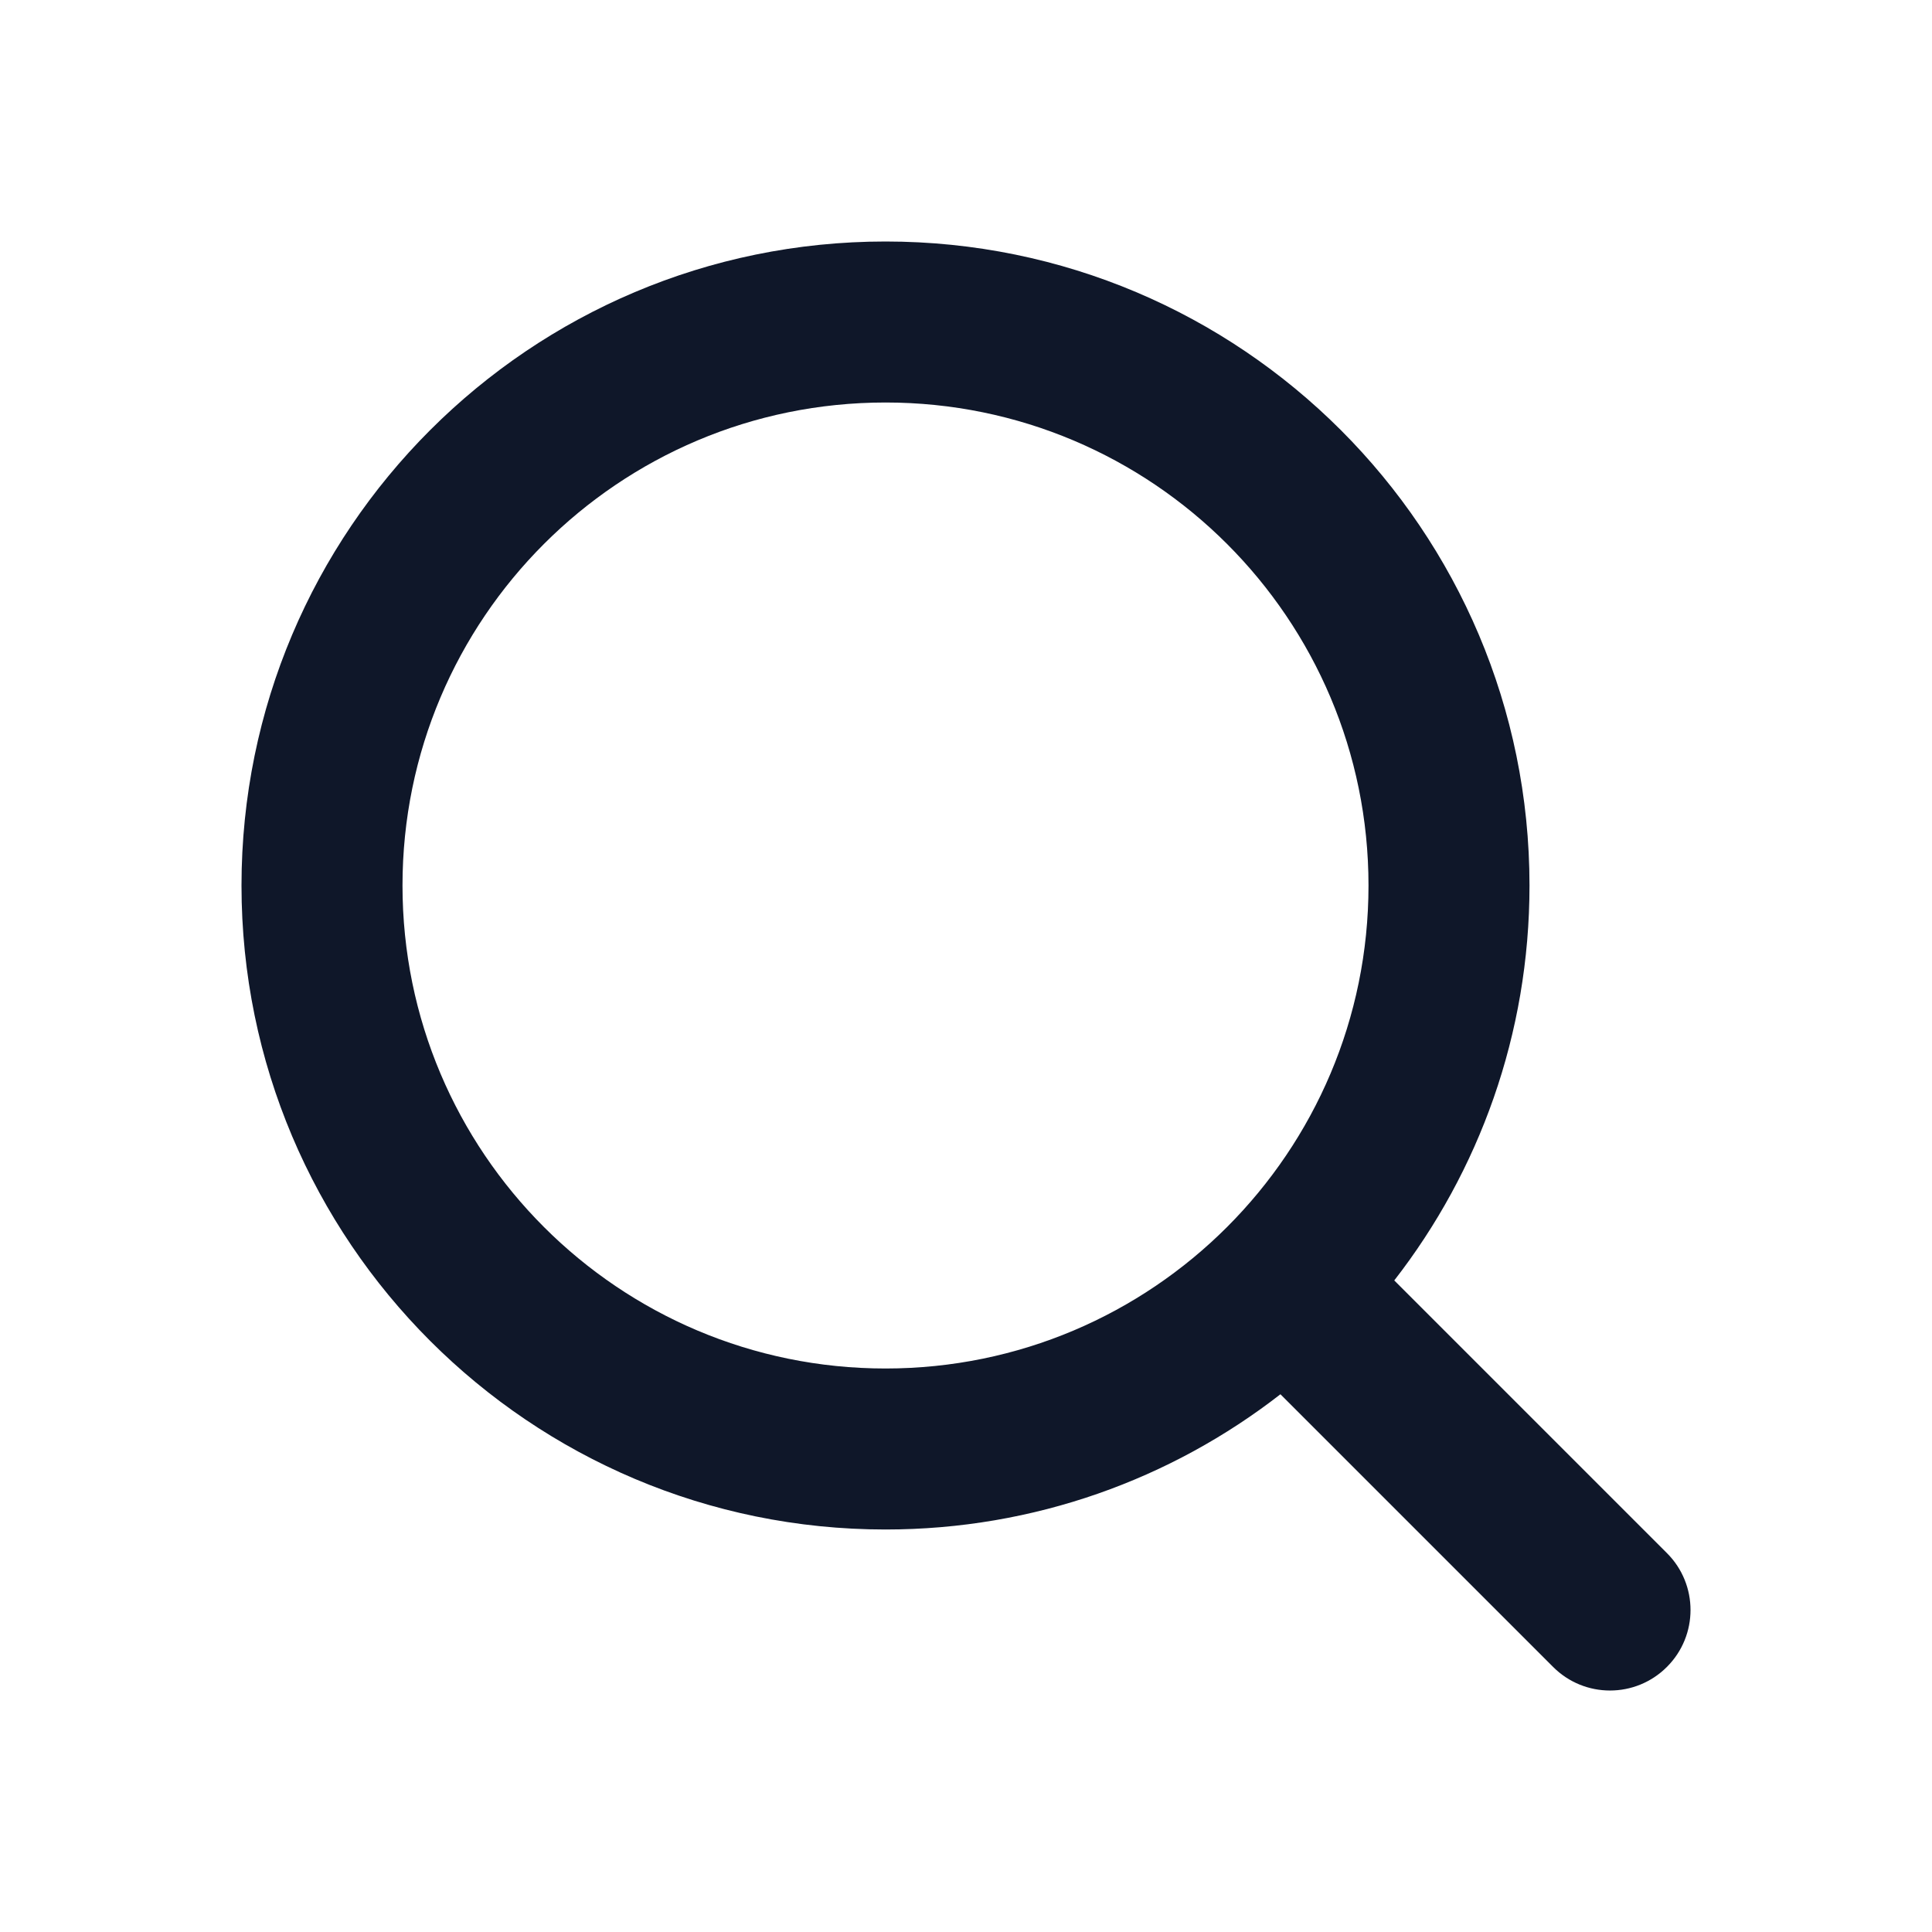
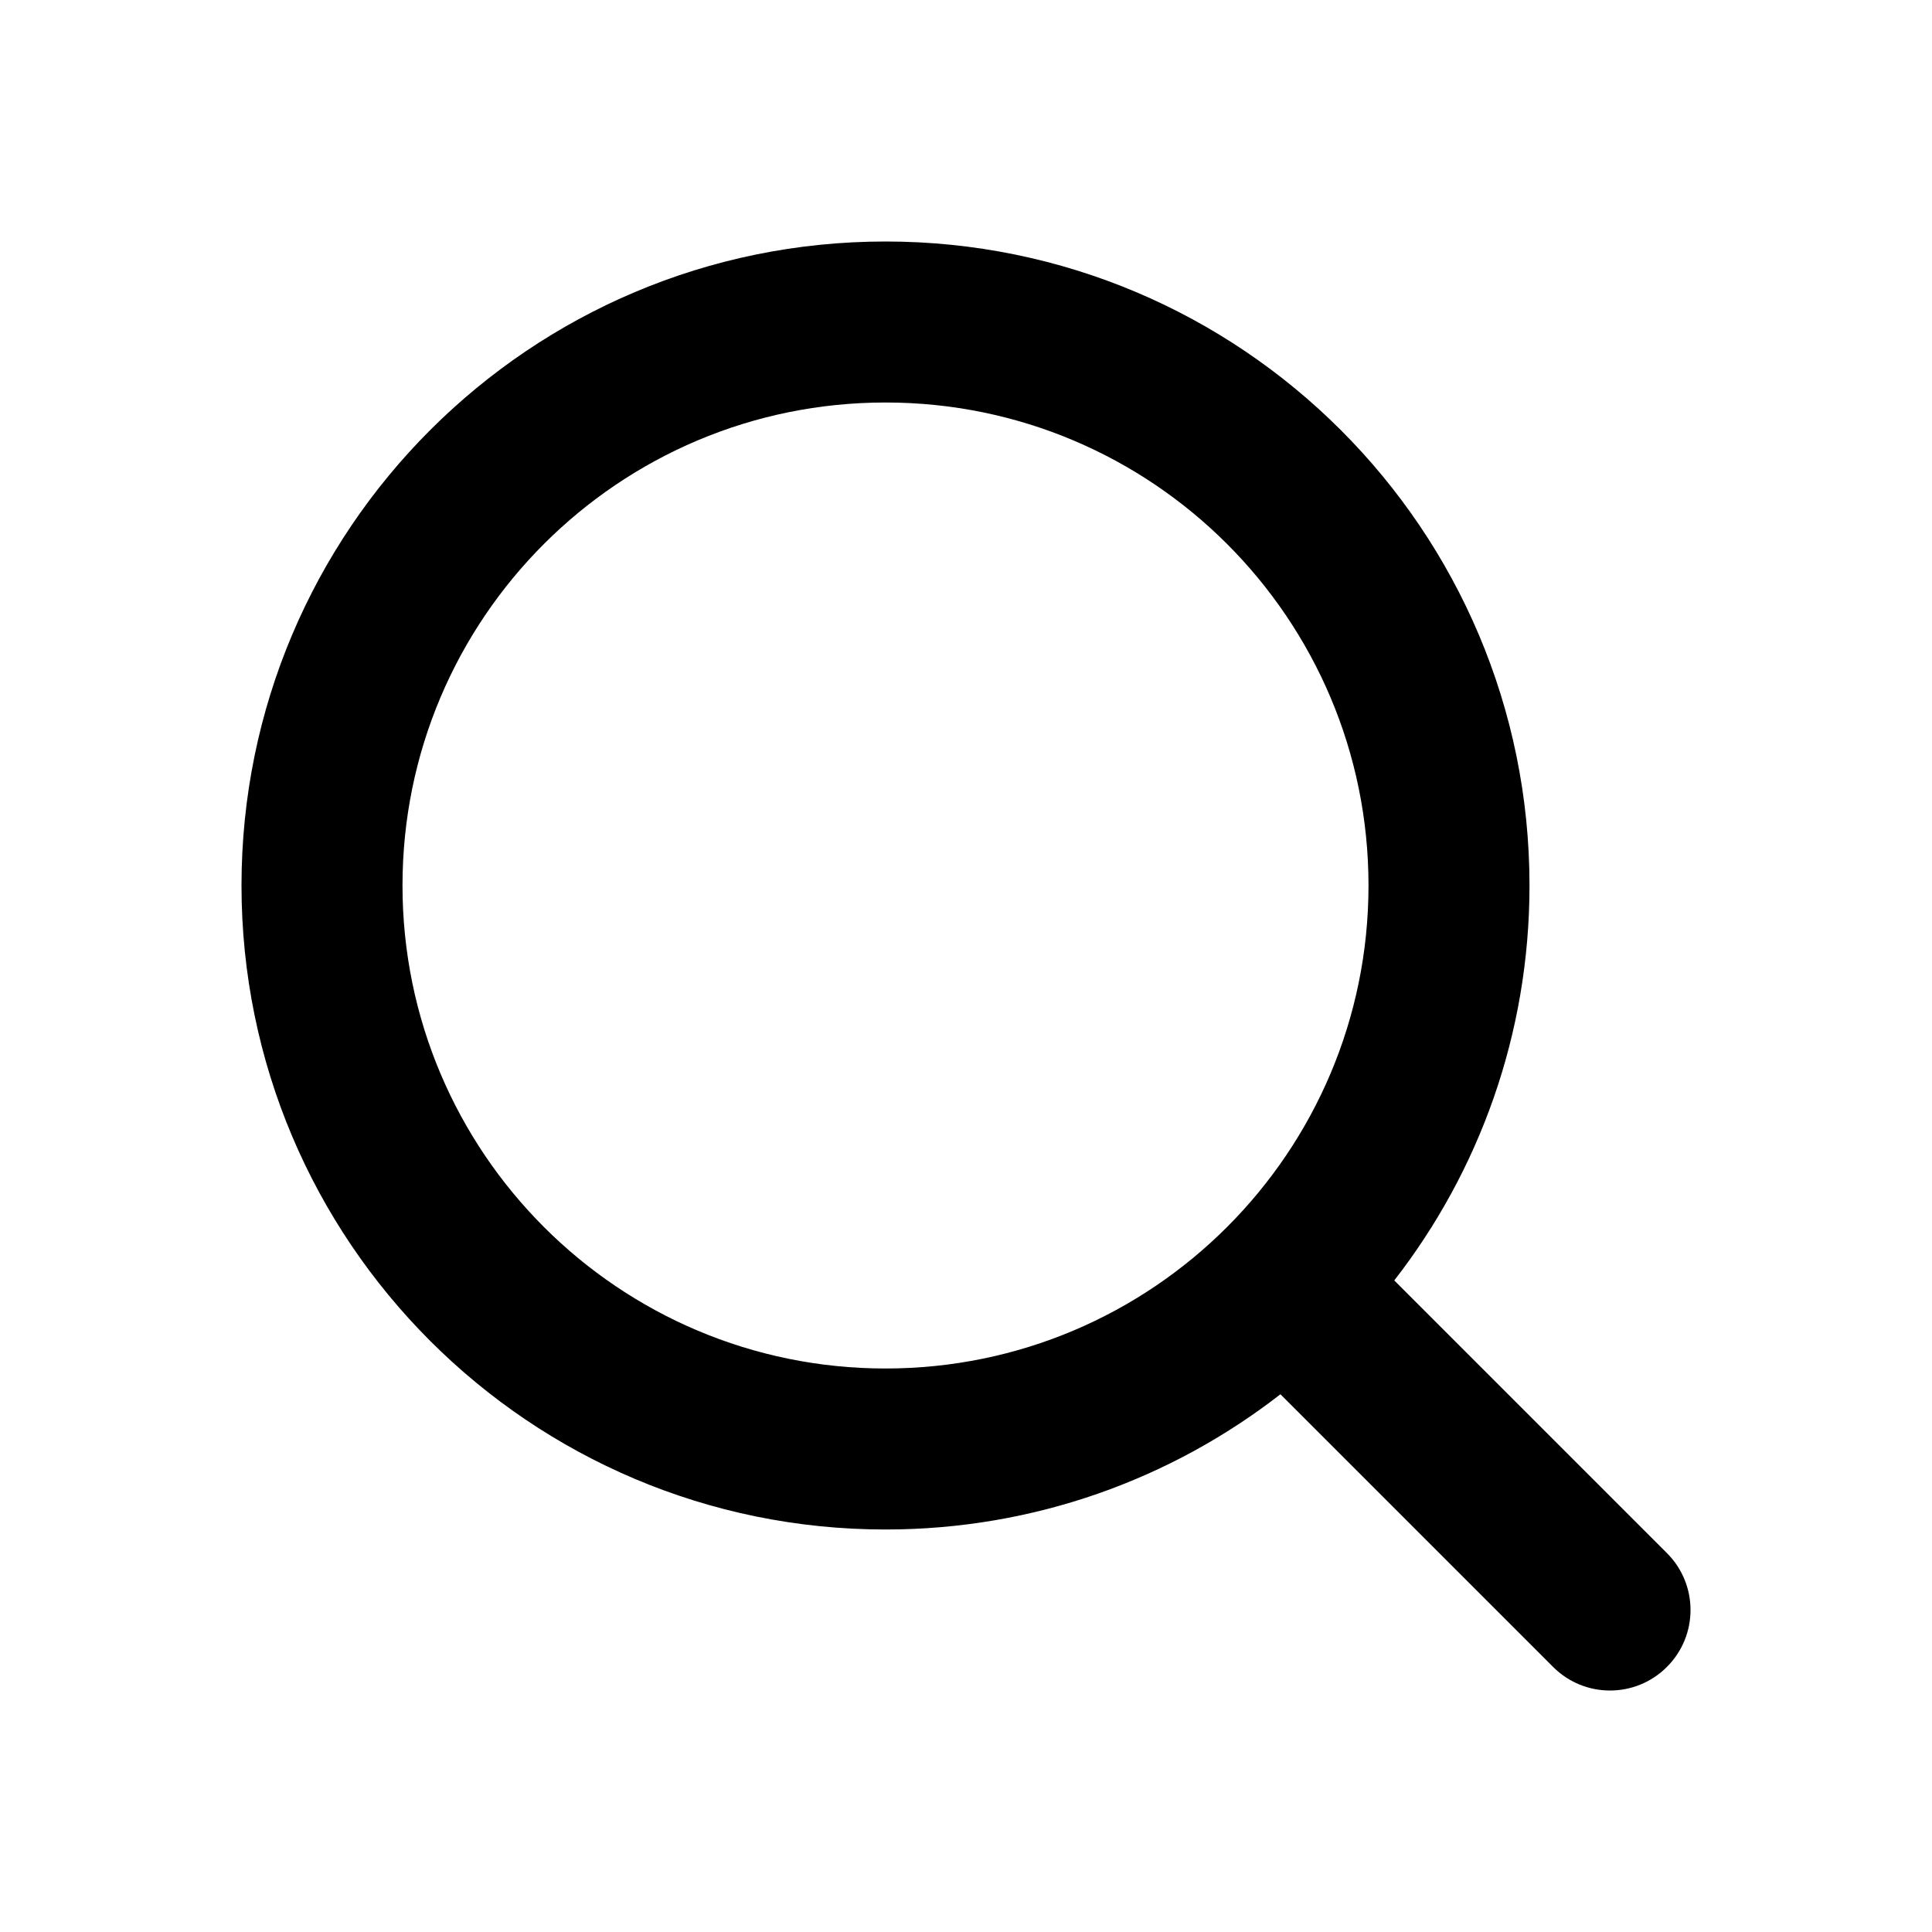
<svg xmlns="http://www.w3.org/2000/svg" width="800px" height="800px" viewBox="0 0 24 24" fill="none">
-   <path fill-rule="evenodd" clip-rule="evenodd" d="M11 5C7.686 5 5 7.686 5 11C5 14.314 7.686 17 11 17C14.314 17 17 14.314 17 11C17 7.686 14.314 5 11 5ZM3 11C3 6.582 6.582 3 11 3C15.418 3 19 6.582 19 11C19 12.849 18.373 14.551 17.32 15.906L20.707 19.293C21.098 19.683 21.098 20.317 20.707 20.707C20.317 21.098 19.683 21.098 19.293 20.707L15.906 17.32C14.551 18.373 12.849 19 11 19C6.582 19 3 15.418 3 11Z" fill="#0F1729" />
+   <path fill-rule="evenodd" clip-rule="evenodd" d="M11 5C7.686 5 5 7.686 5 11C5 14.314 7.686 17 11 17C14.314 17 17 14.314 17 11C17 7.686 14.314 5 11 5ZM3 11C3 6.582 6.582 3 11 3C15.418 3 19 6.582 19 11C19 12.849 18.373 14.551 17.32 15.906L20.707 19.293C21.098 19.683 21.098 20.317 20.707 20.707C20.317 21.098 19.683 21.098 19.293 20.707L15.906 17.32C14.551 18.373 12.849 19 11 19C6.582 19 3 15.418 3 11Z" fill="black" />
</svg>
